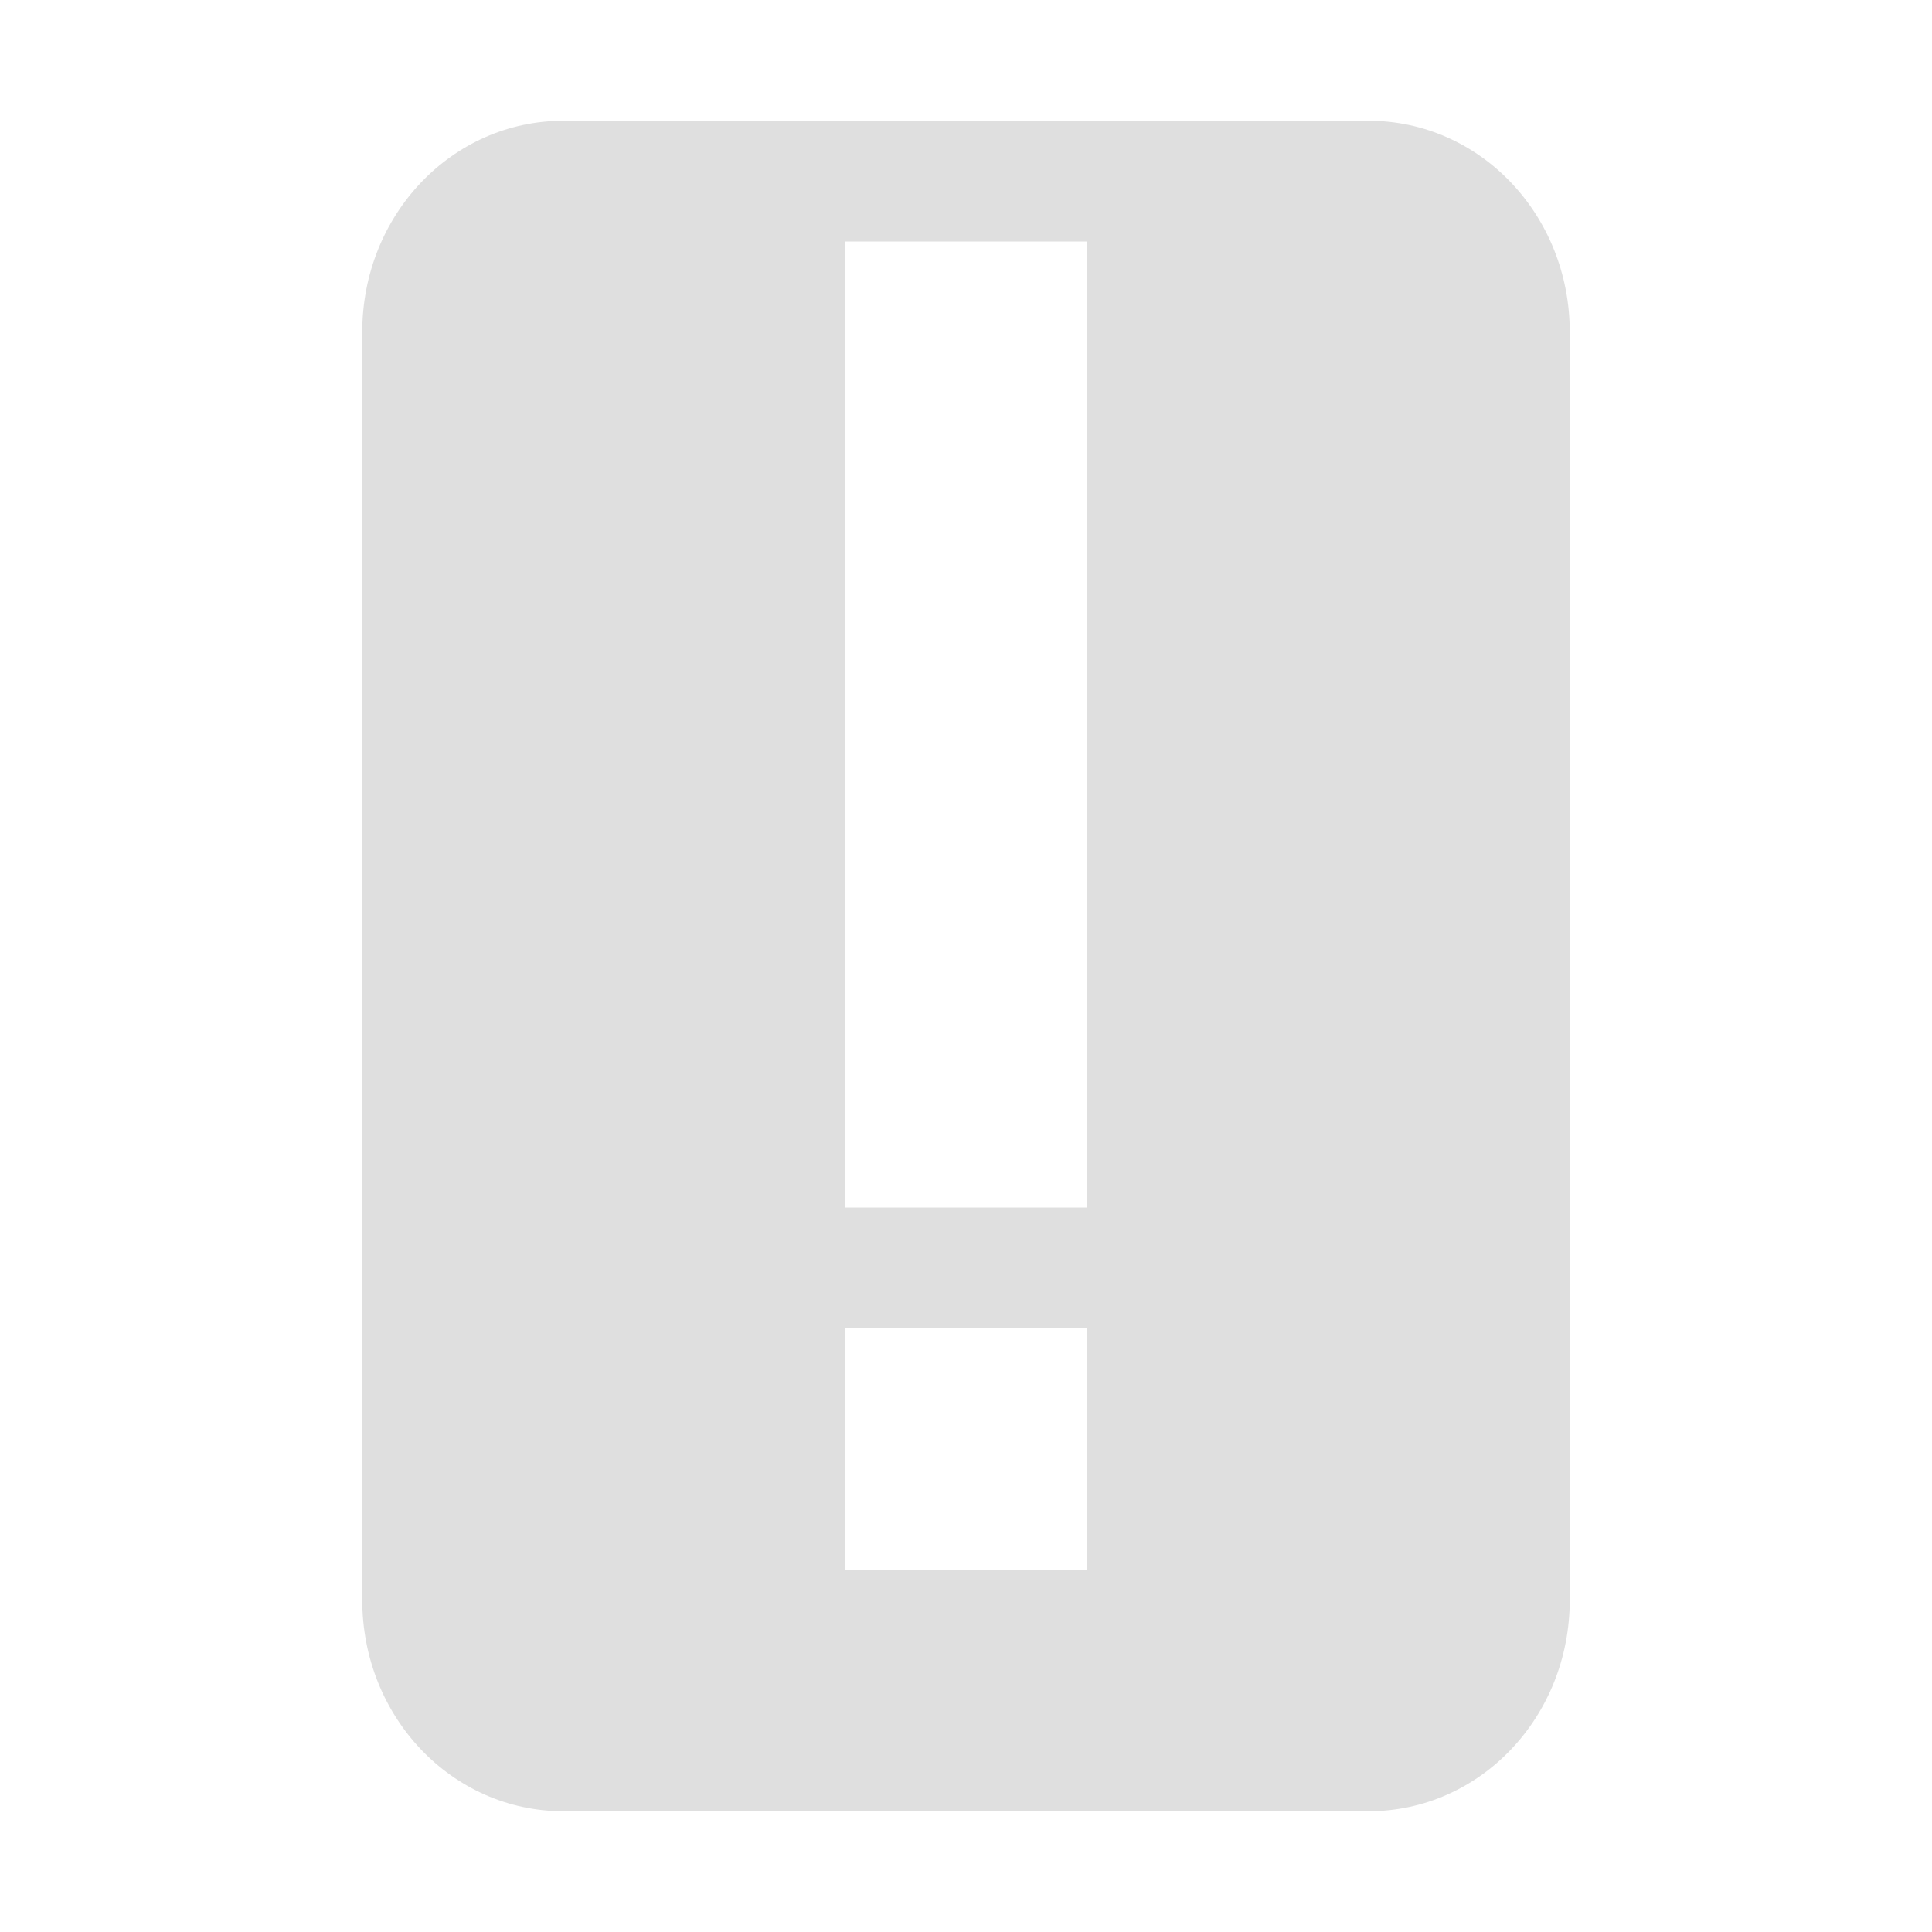
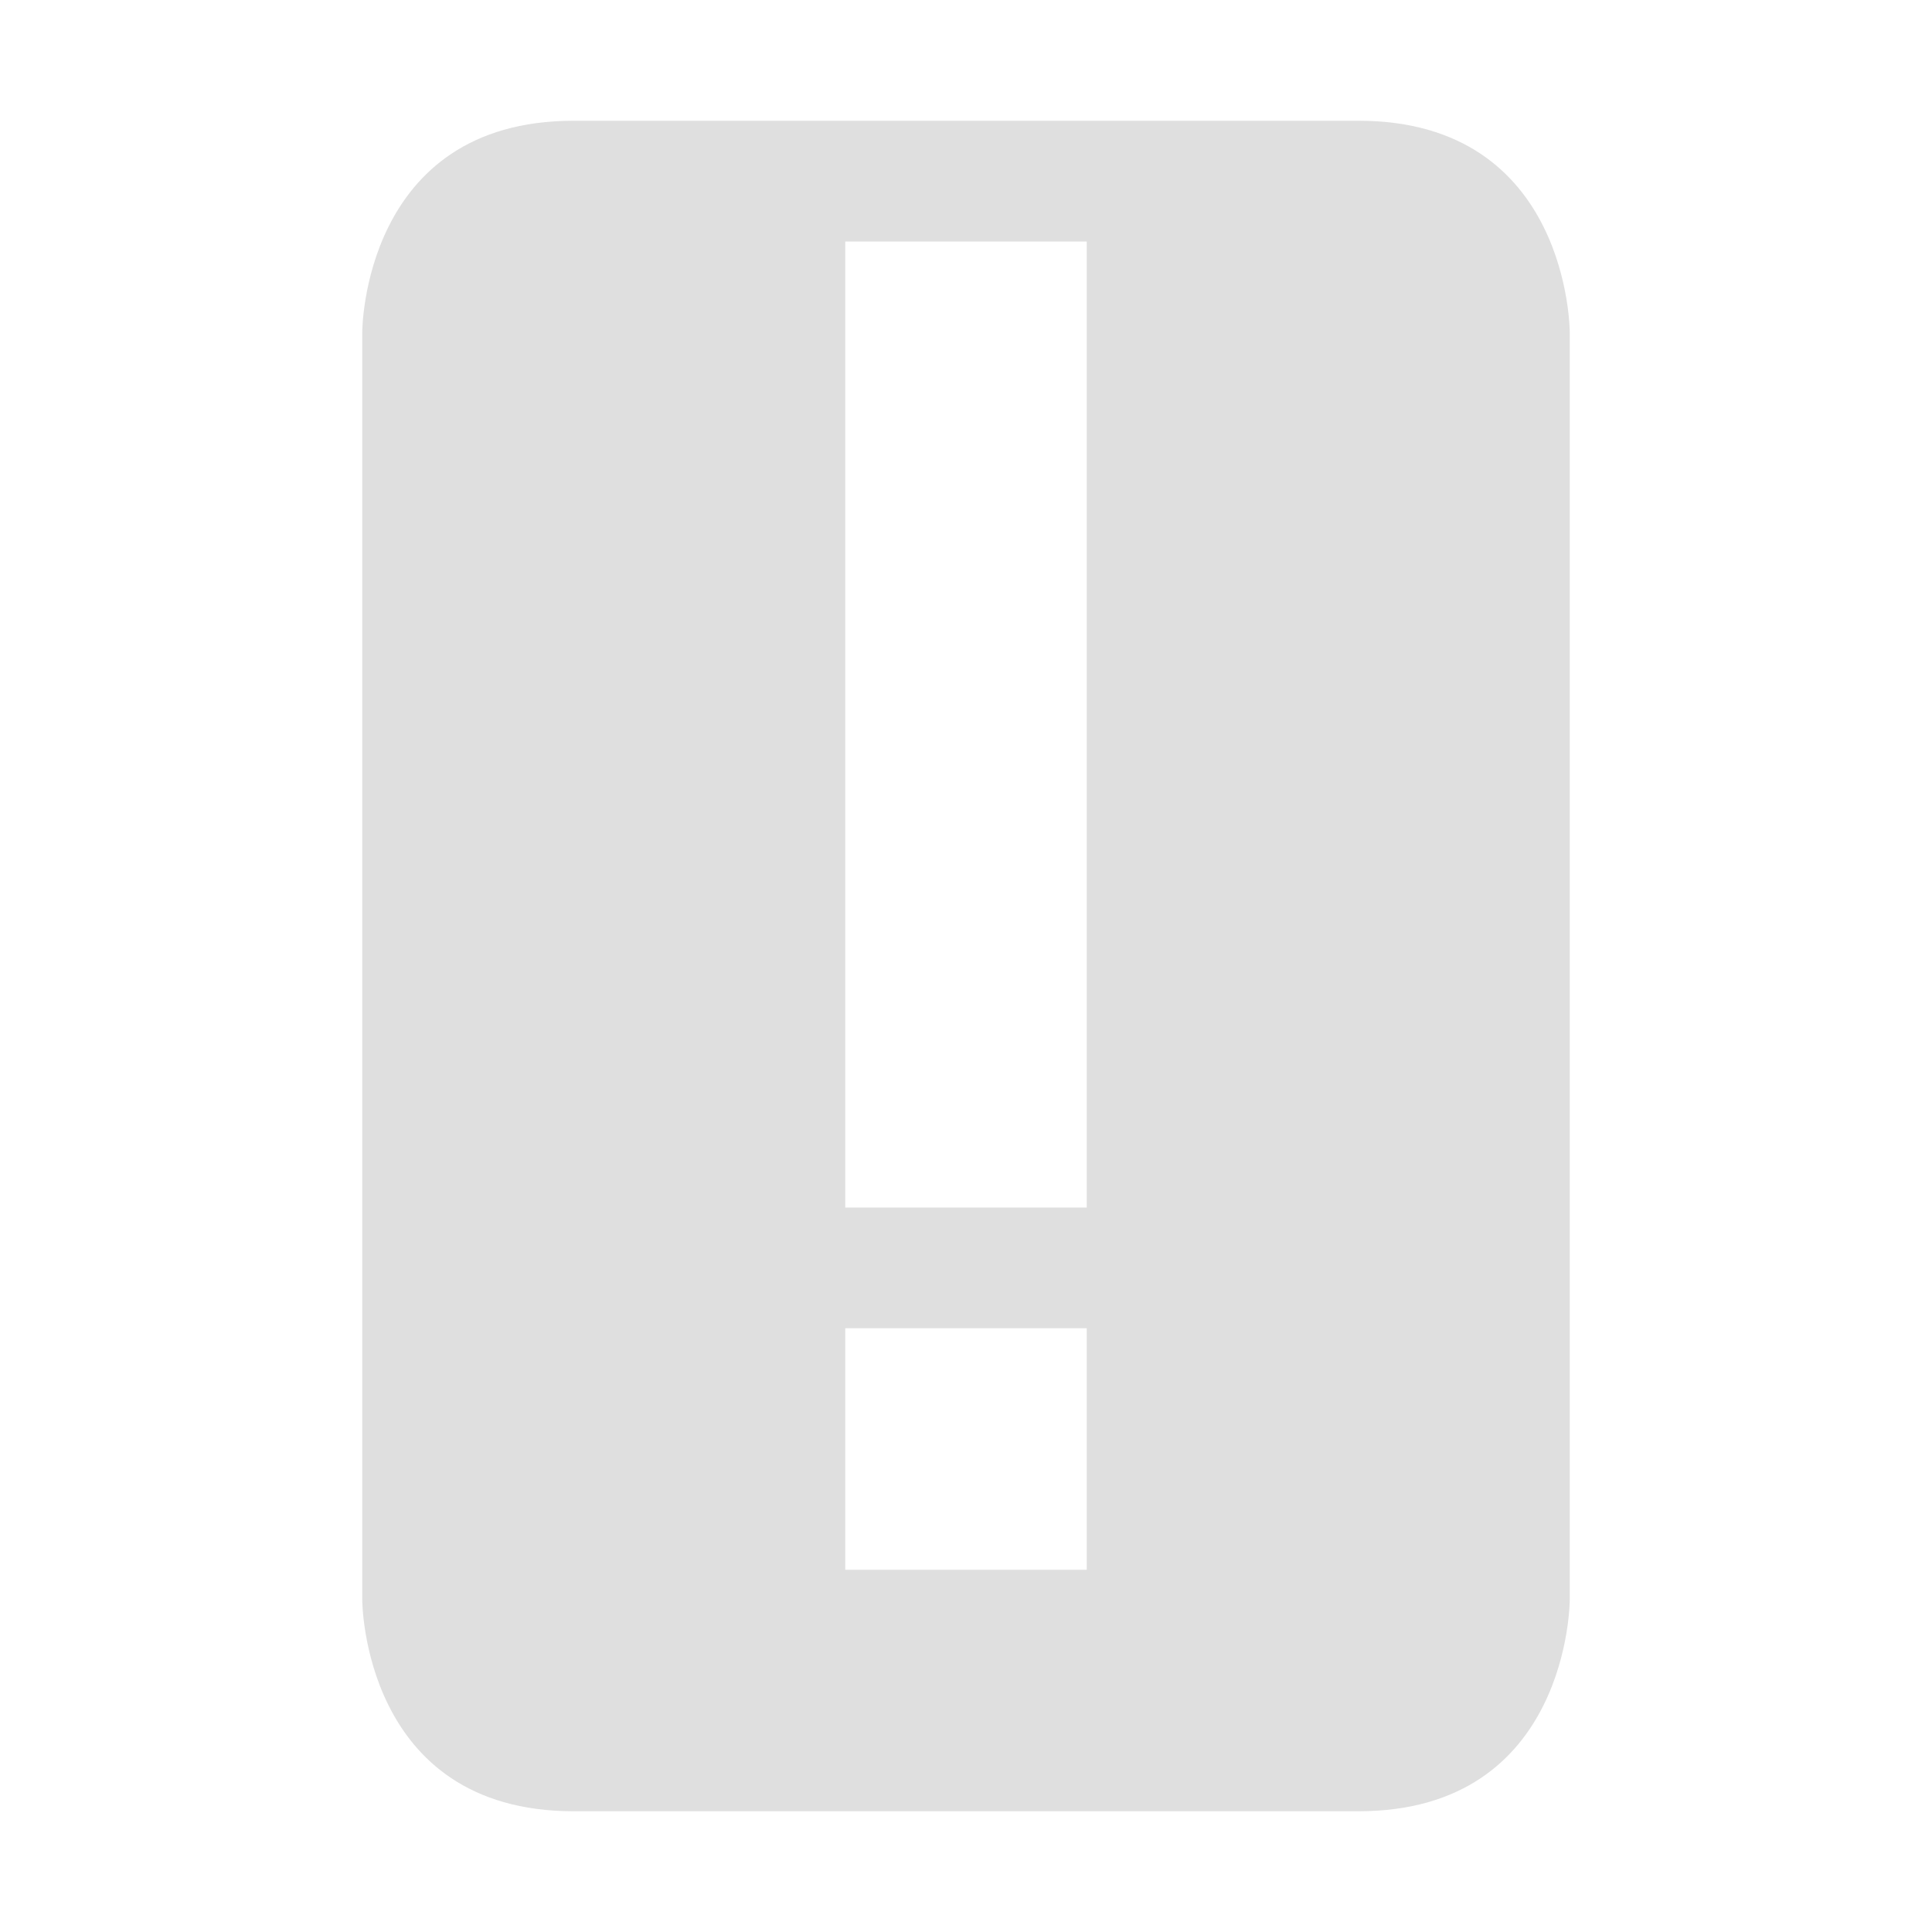
- <svg xmlns="http://www.w3.org/2000/svg" width="16" height="16" viewBox="0 0 16 16">
+ <svg xmlns="http://www.w3.org/2000/svg" width="16" height="16" version="1.1">
  <defs>
    <style id="current-color-scheme" type="text/css">
   .ColorScheme-Text { color:#dfdfdf; } .ColorScheme-Highlight { color:#4285f4; }
  </style>
  </defs>
-   <path style="fill:currentColor" class="ColorScheme-Text" d="M 4.666 1 C 3.743 1 3 1.78 3 2.75 L 3 13.25 C 3 14.22 3.743 15 4.666 15 L 11.334 15 C 12.257 15 13 14.22 13 13.25 L 13 2.75 C 13 1.78 12.257 1 11.334 1 L 4.666 1 z M 7 2 L 9 2 L 9 10 L 7 10 L 7 2 z M 7 11 L 9 11 L 9 13 L 7 13 L 7 11 z" />
+   <path style="fill:currentColor" class="ColorScheme-Text" d="M 4.75,1 C 3,1 3,2.75 3,2.75 V 13.25 C 3,13.25 3,15 4.75,15 H 11.25 C 13,15 13,13.25 13,13.25 V 2.75 C 13,2.75 13,1 11.25,1 Z M 7,2 H 9 V 10 H 7 Z M 7,11 H 9 V 13 H 7 Z" />
</svg>
